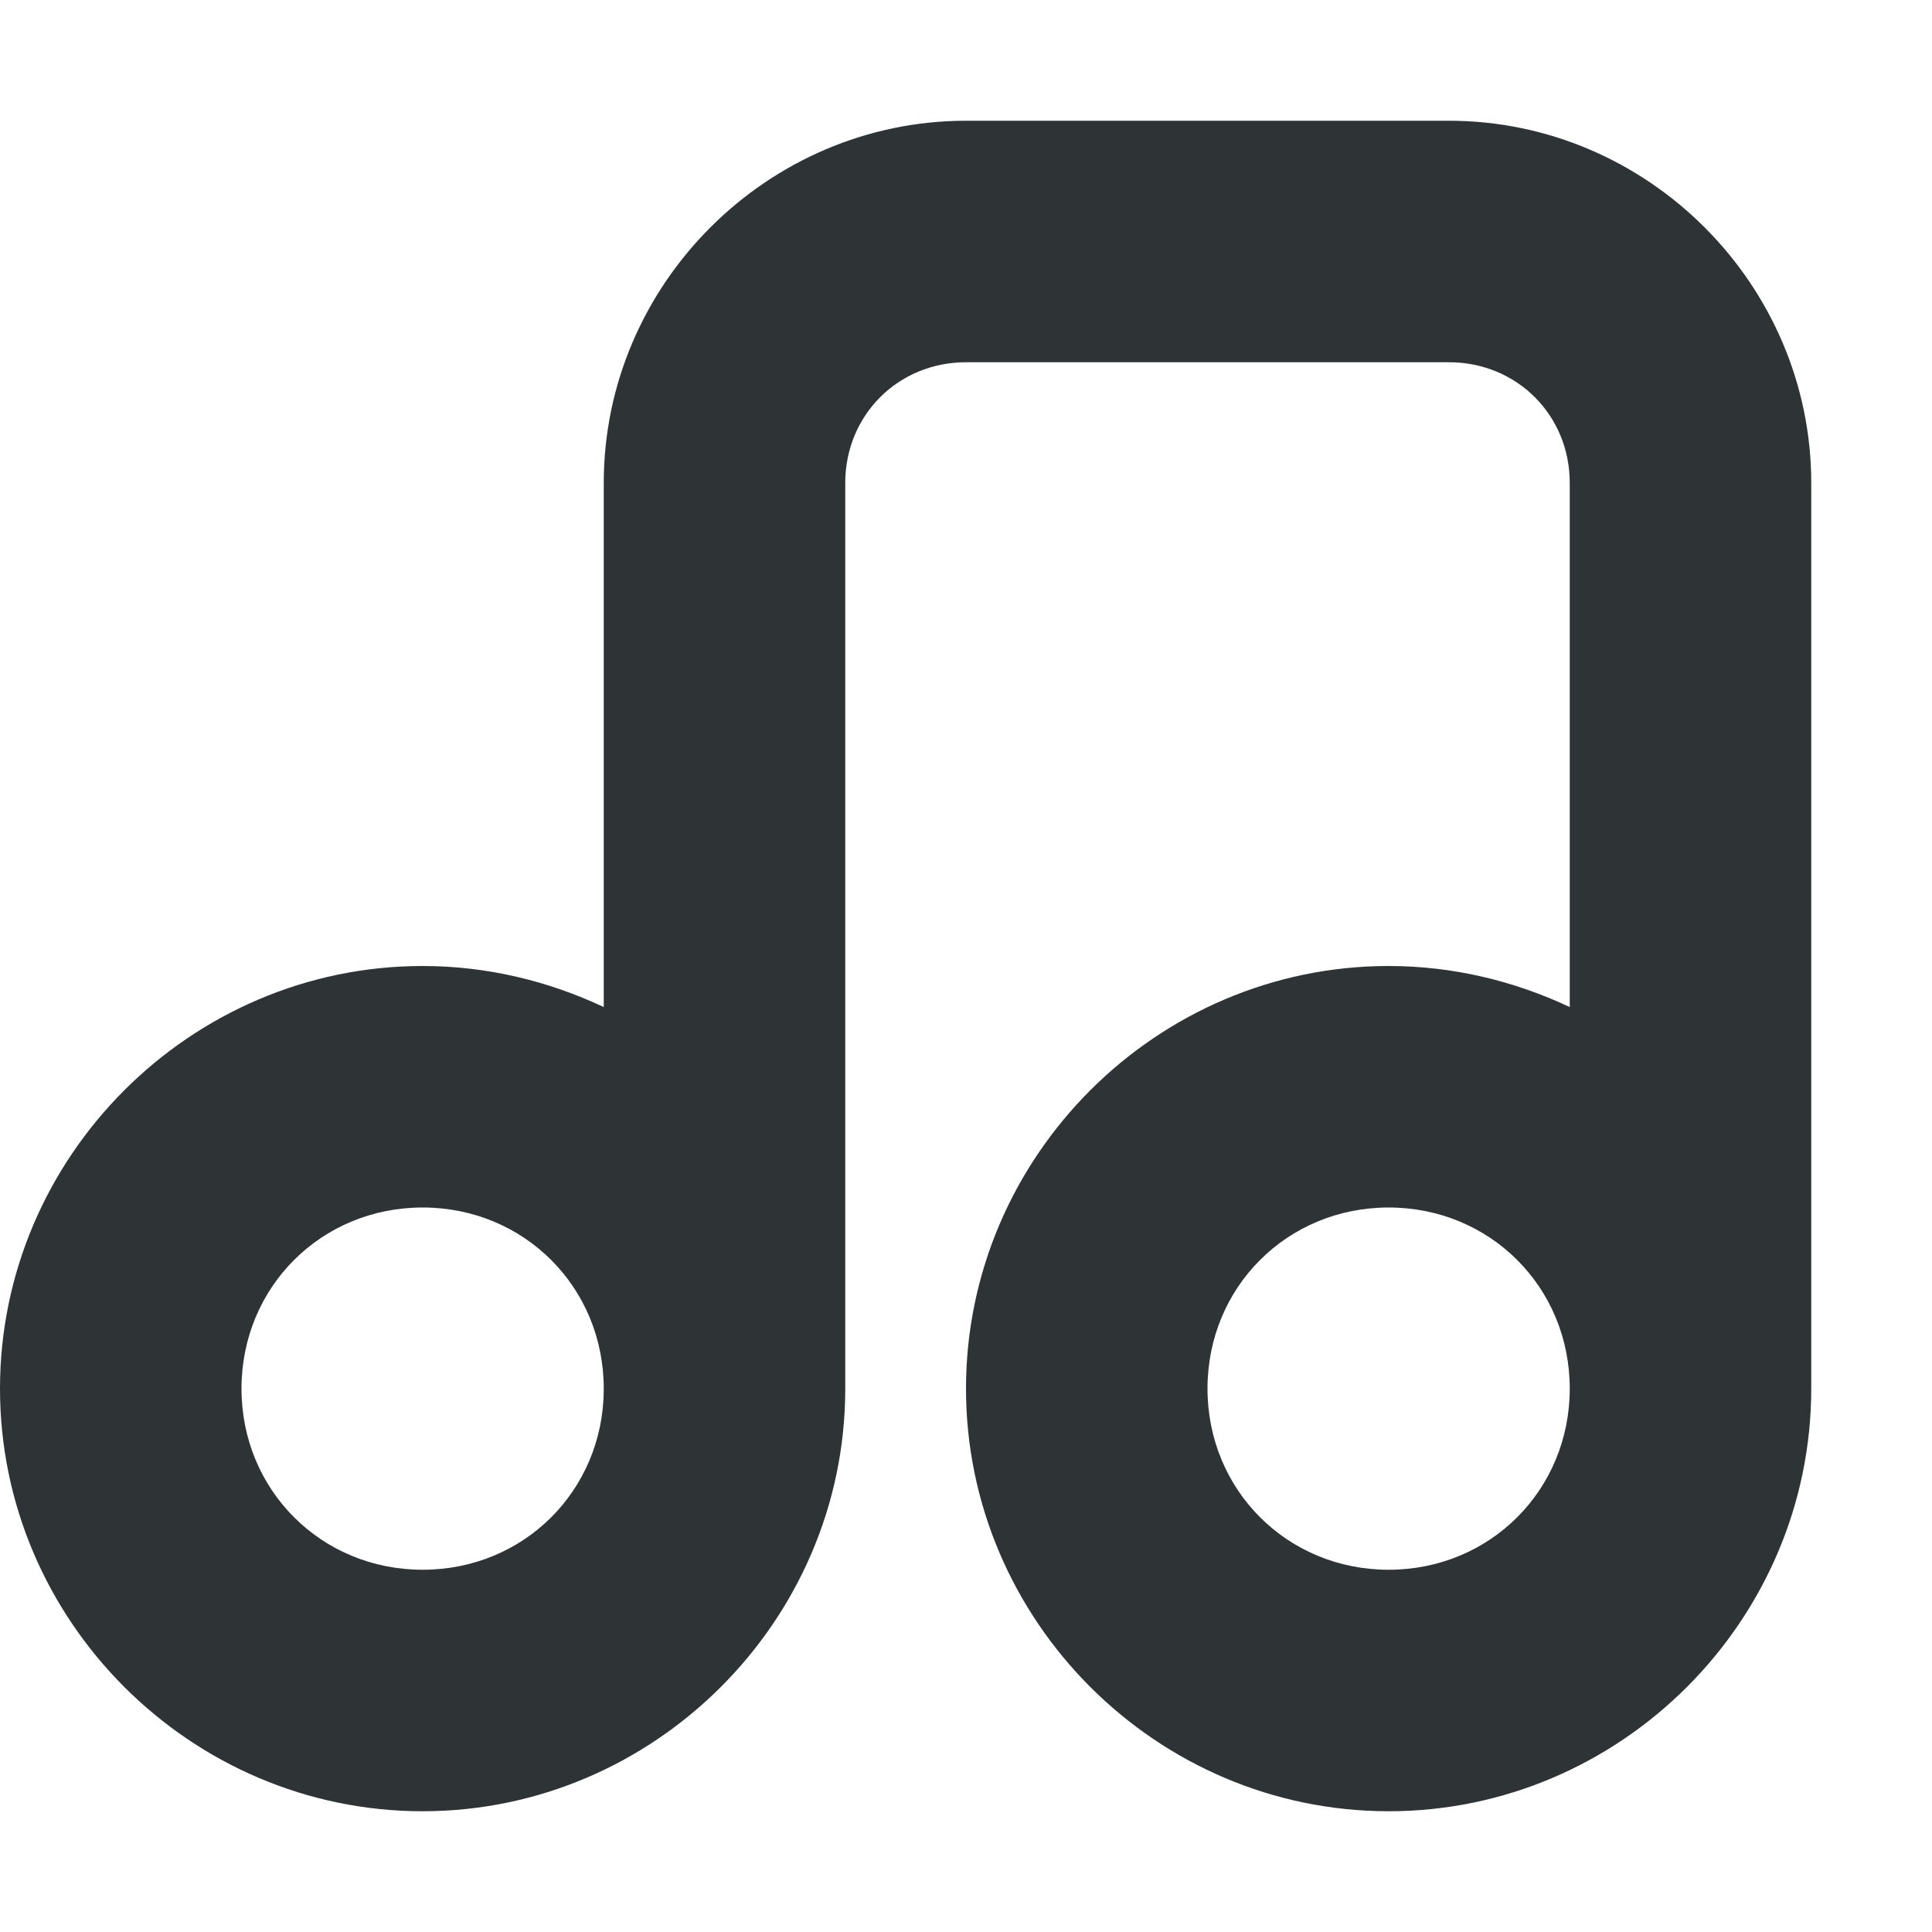
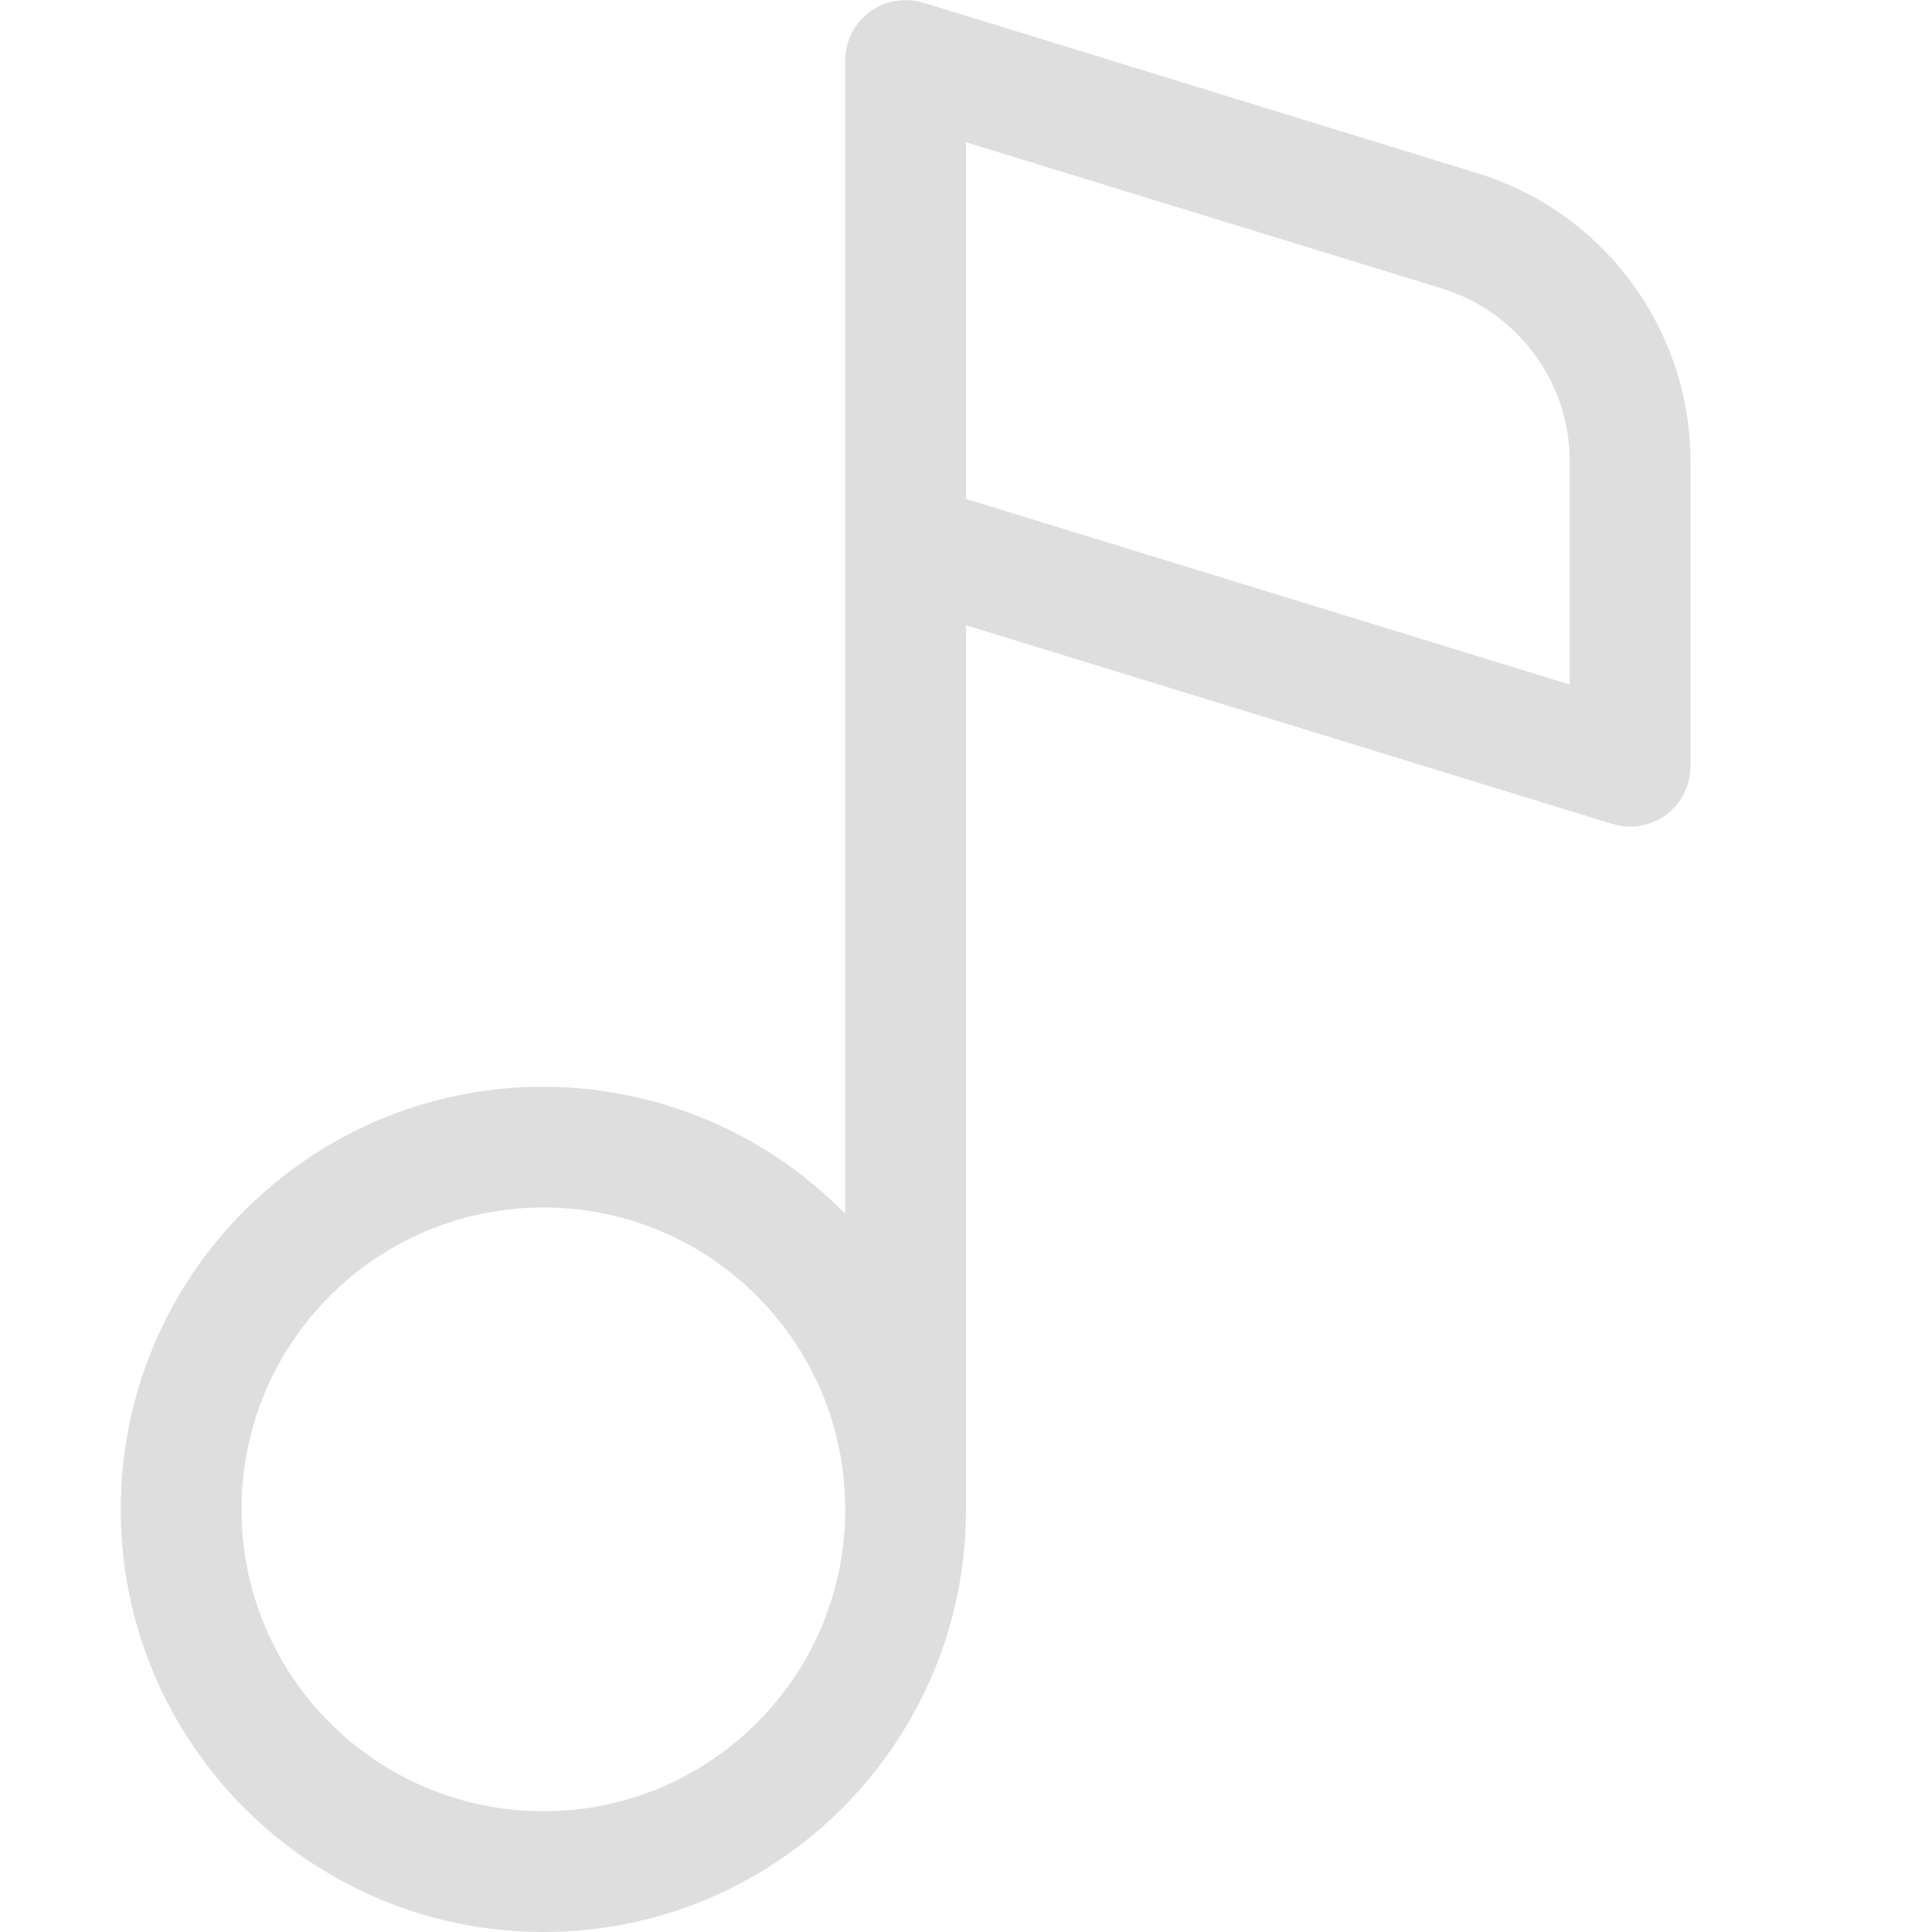
- <svg xmlns="http://www.w3.org/2000/svg" height="16px" viewBox="0 0 16 16" width="16px">
-   <path d="m 8 1 c -1.645 0 -3 1.355 -3 3 v 4.34 c -0.457 -0.215 -0.965 -0.34 -1.5 -0.34 c -1.922 0 -3.5 1.578 -3.5 3.5 s 1.578 3.5 3.5 3.5 c 1.914 0 3.492 -1.57 3.5 -3.484 c 0 -0.004 0 -0.012 0 -0.016 v -7.5 c 0 -0.562 0.438 -1 1 -1 h 4 c 0.562 0 1 0.438 1 1 v 4.34 c -0.457 -0.215 -0.965 -0.34 -1.5 -0.34 c -1.922 0 -3.5 1.578 -3.5 3.5 s 1.578 3.5 3.5 3.5 s 3.5 -1.578 3.5 -3.5 v -7.5 c 0 -1.645 -1.355 -3 -3 -3 z m -4.5 9 c 0.84 0 1.5 0.66 1.5 1.5 v 0.016 c -0.008 0.832 -0.664 1.484 -1.5 1.484 c -0.84 0 -1.5 -0.66 -1.5 -1.5 s 0.66 -1.5 1.5 -1.5 z m 8 0 c 0.84 0 1.5 0.66 1.5 1.5 s -0.66 1.5 -1.5 1.5 s -1.5 -0.66 -1.5 -1.5 s 0.66 -1.5 1.5 -1.5 z m 0 0" fill="#2e3436" />
+ <svg xmlns="http://www.w3.org/2000/svg" width="16" height="16" version="1.1" viewBox="0 0 16 16">
+   <defs>
+     <style id="current-color-scheme" type="text/css">.ColorScheme-Text { color:#dedede; }</style>
+   </defs>
+   <path d="m7.531 0.002c-0.116-0.007-0.232 0.025-0.328 0.096-0.128 0.094-0.203 0.244-0.203 0.402v9.553c-0.658-0.673-1.559-1.052-2.5-1.053-1.933 0-3.5 1.567-3.5 3.5s1.567 3.5 3.5 3.5c1.928 1.1e-5 3.494-1.56 3.5-3.488 6.5e-6 -0.004 6.5e-6 -0.008 0-0.012v-7.322l5.354 1.646c0.152 0.047 0.316 0.018 0.443-0.076 0.128-0.094 0.203-0.244 0.203-0.402v-2.523c0-1.097-0.717-2.066-1.766-2.389l-4.588-1.412c-0.038-0.012-0.076-0.017-0.115-0.02zm0.469 1.176 3.941 1.211c0.629 0.194 1.059 0.775 1.059 1.434v1.846l-5-1.537zm-3.5 8.822c1.381 0 2.5 1.119 2.5 2.5v0.012c-0.006 1.376-1.124 2.488-2.5 2.488-1.381 0-2.5-1.119-2.5-2.5s1.119-2.5 2.5-2.5z" fill="#dedede" />
</svg>
